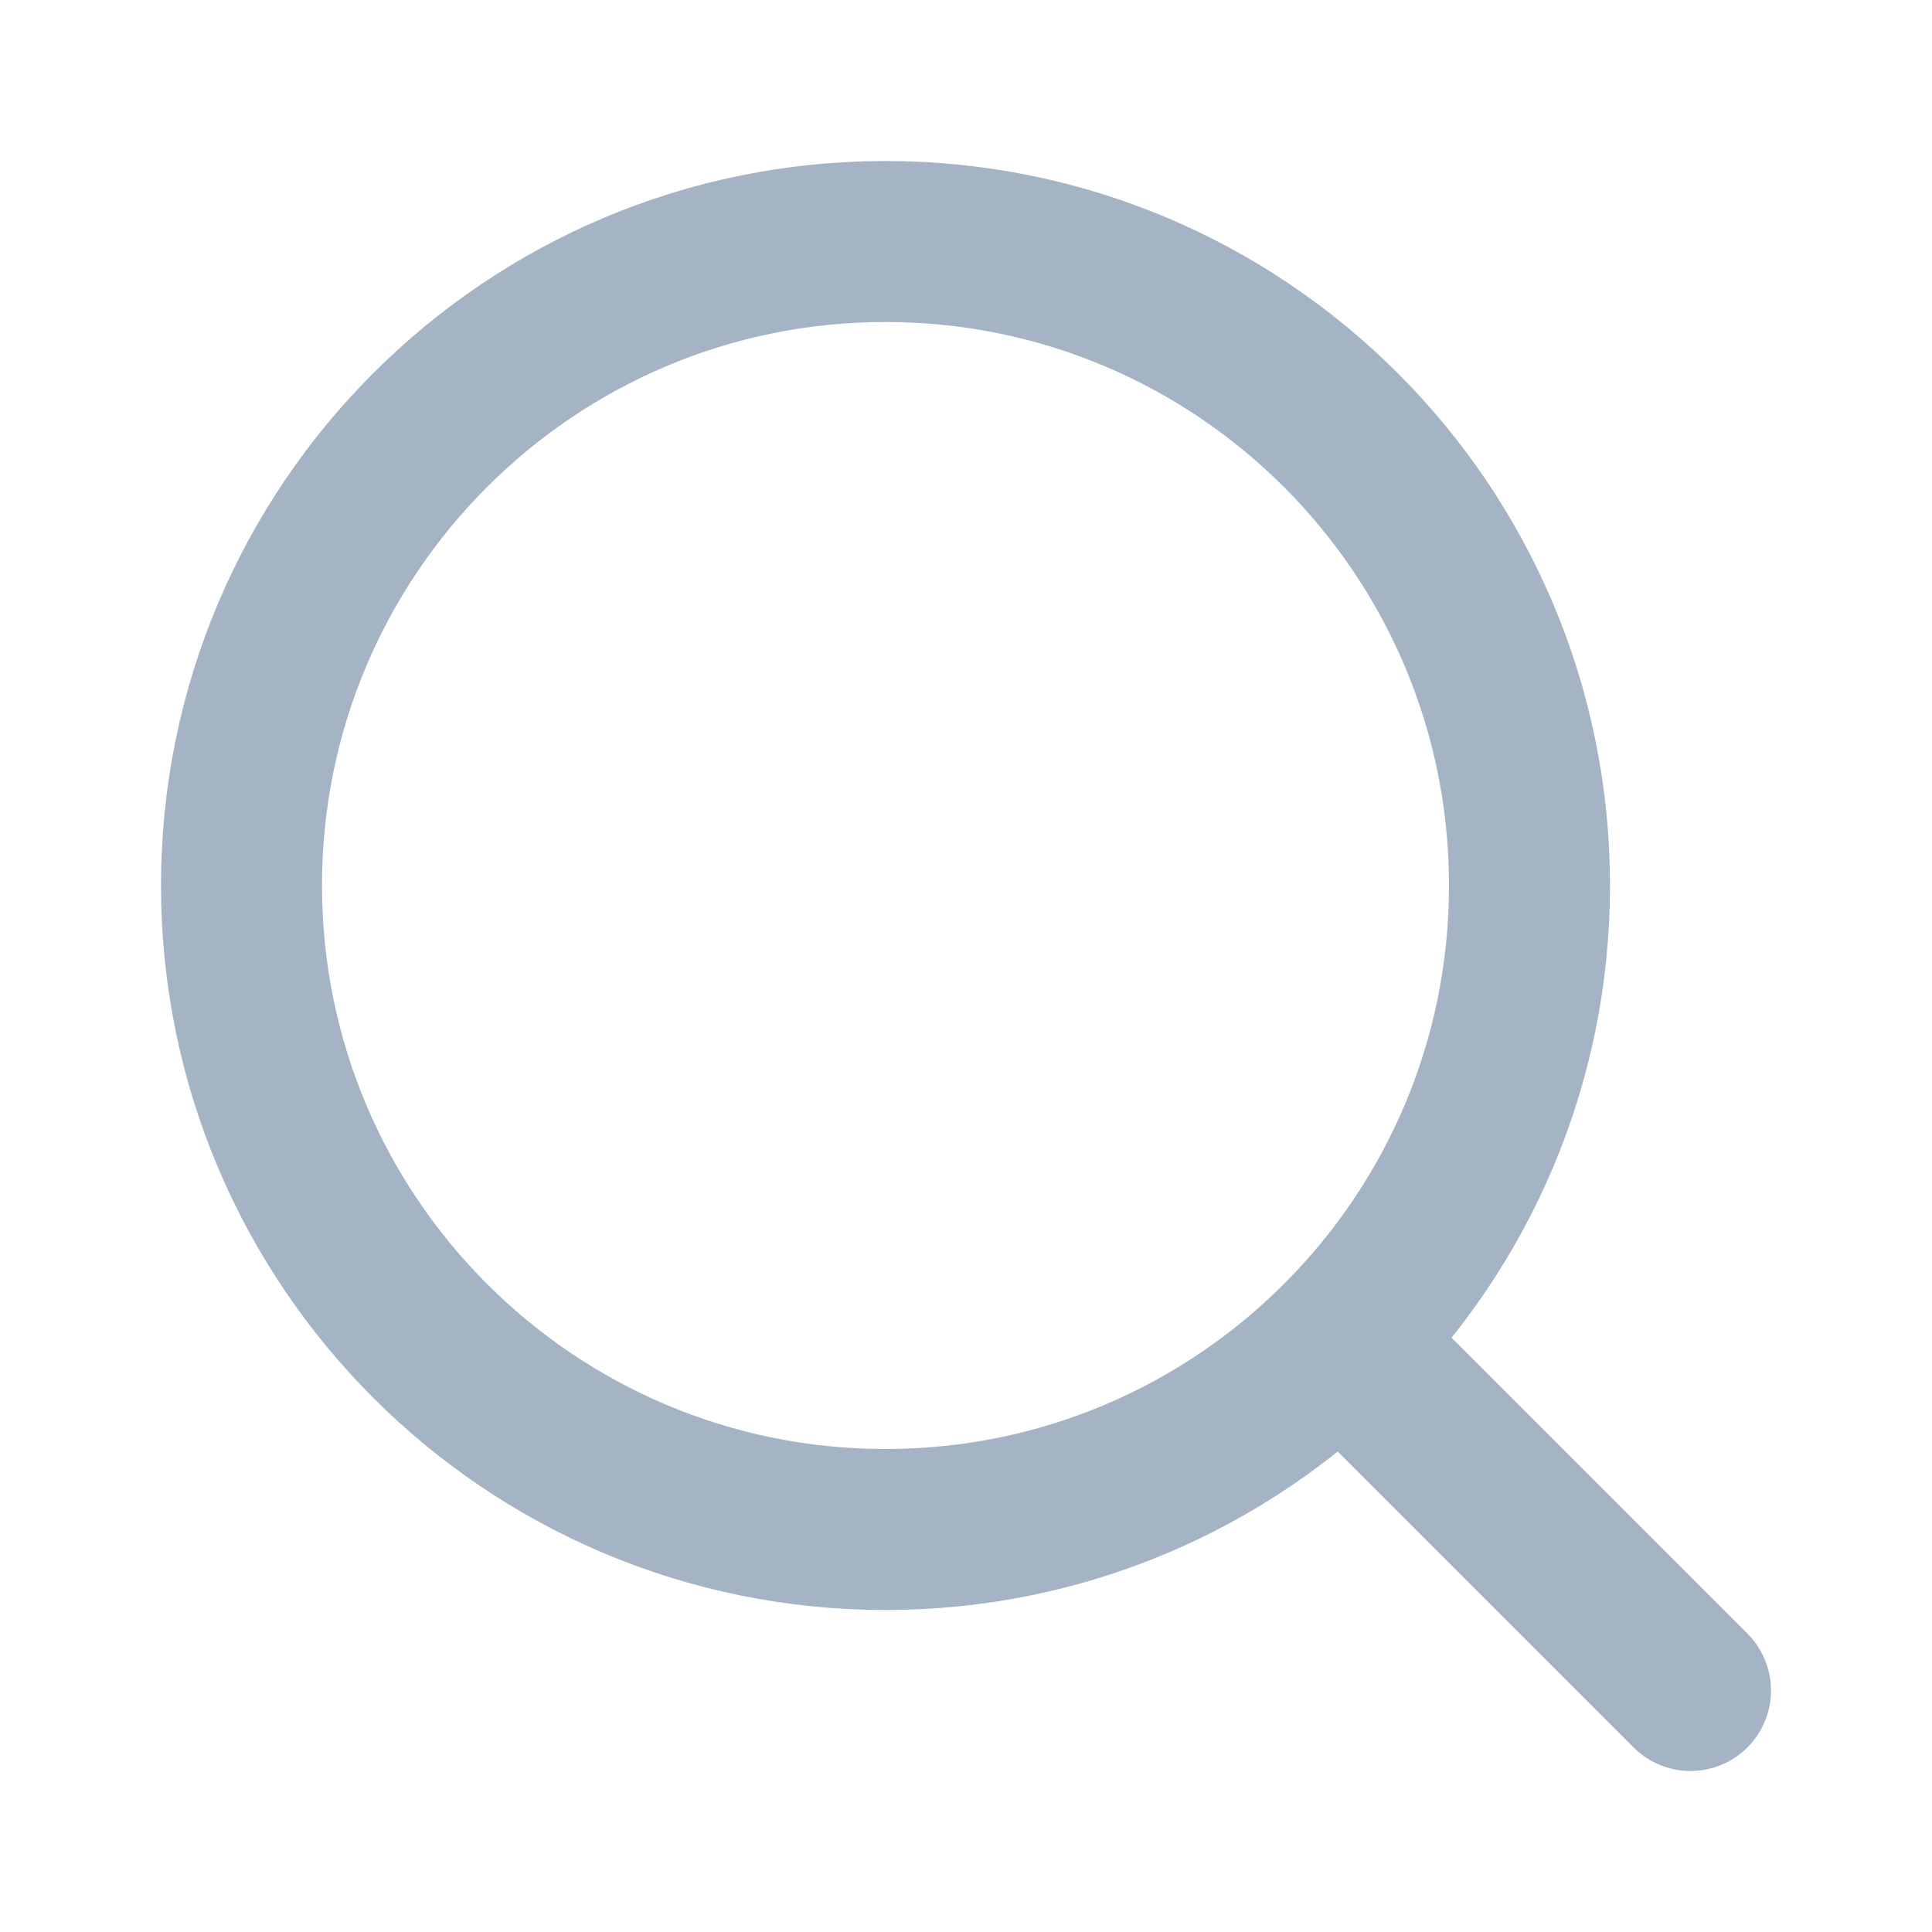
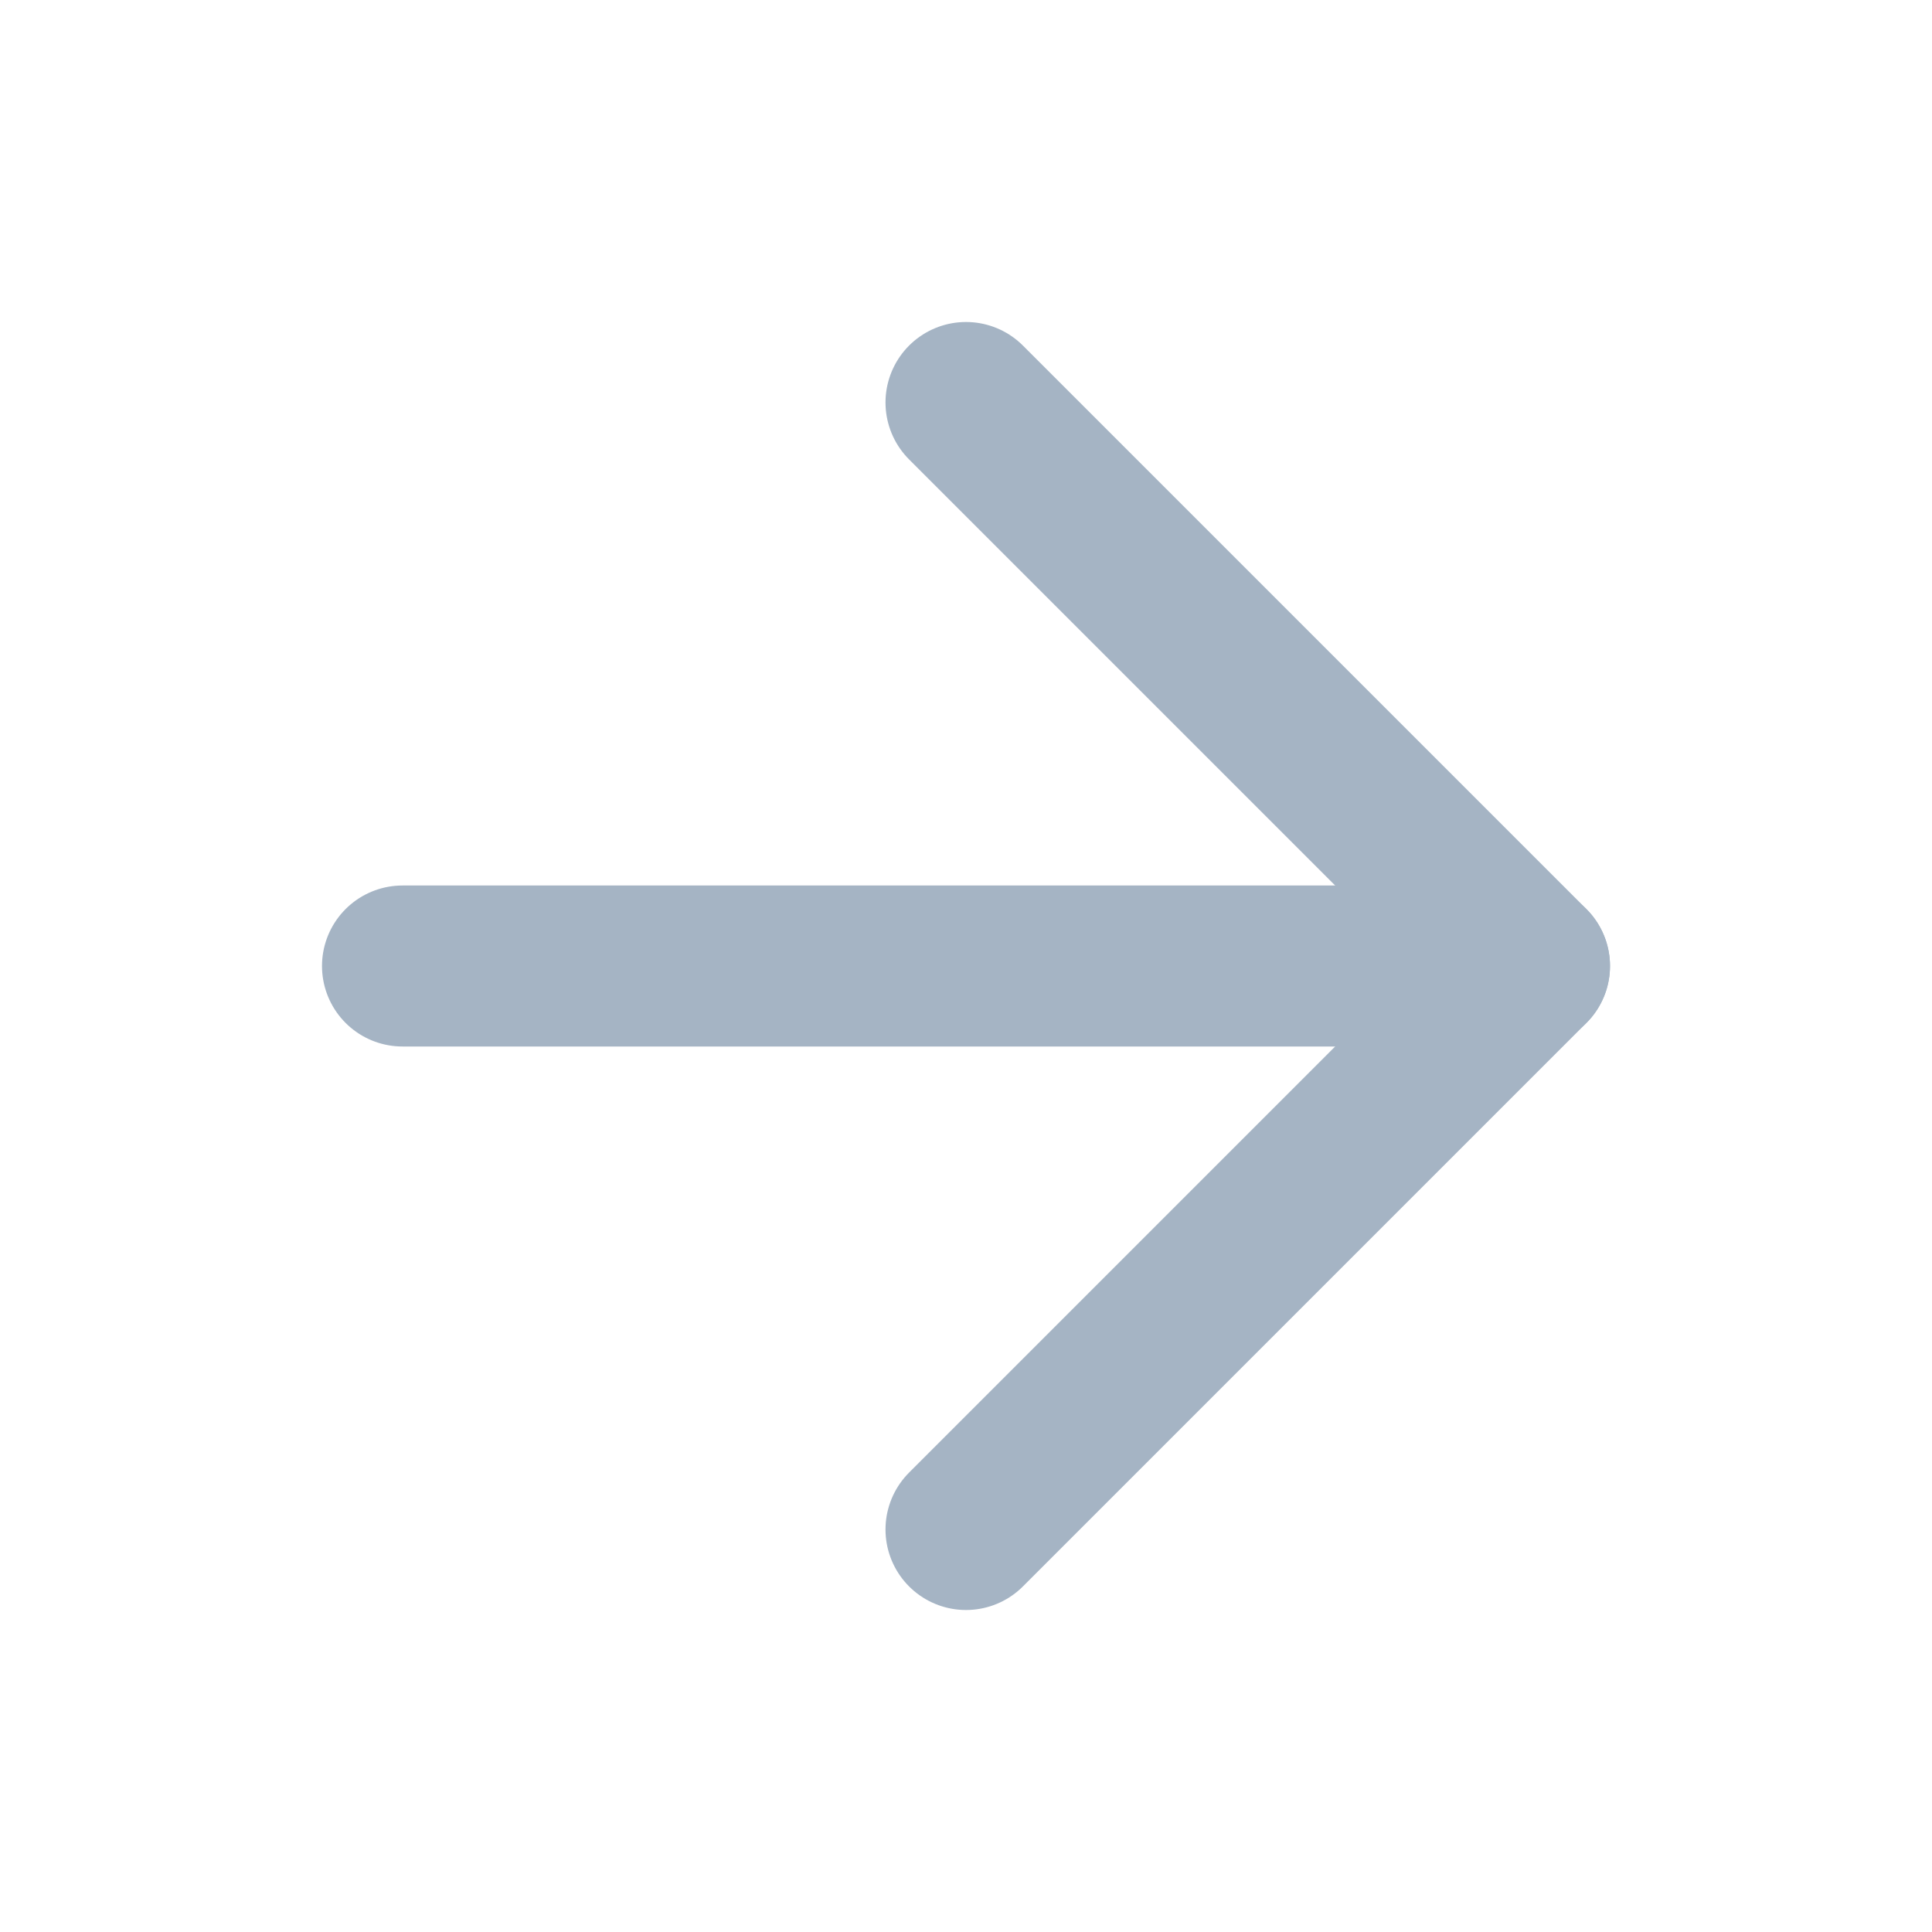
<svg xmlns="http://www.w3.org/2000/svg" viewBox="0 0 24 24" fill="none" stroke="#a5b4c4" stroke-width="2" stroke-linecap="round" stroke-linejoin="round">
-   <circle cx="11" cy="11" r="8" />
-   <path d="m21 21-4.3-4.3" />
+   <line x1="5" y1="12" x2="19" y2="12" />
+   <polyline points="12 5 19 12 12 19" />
</svg>
